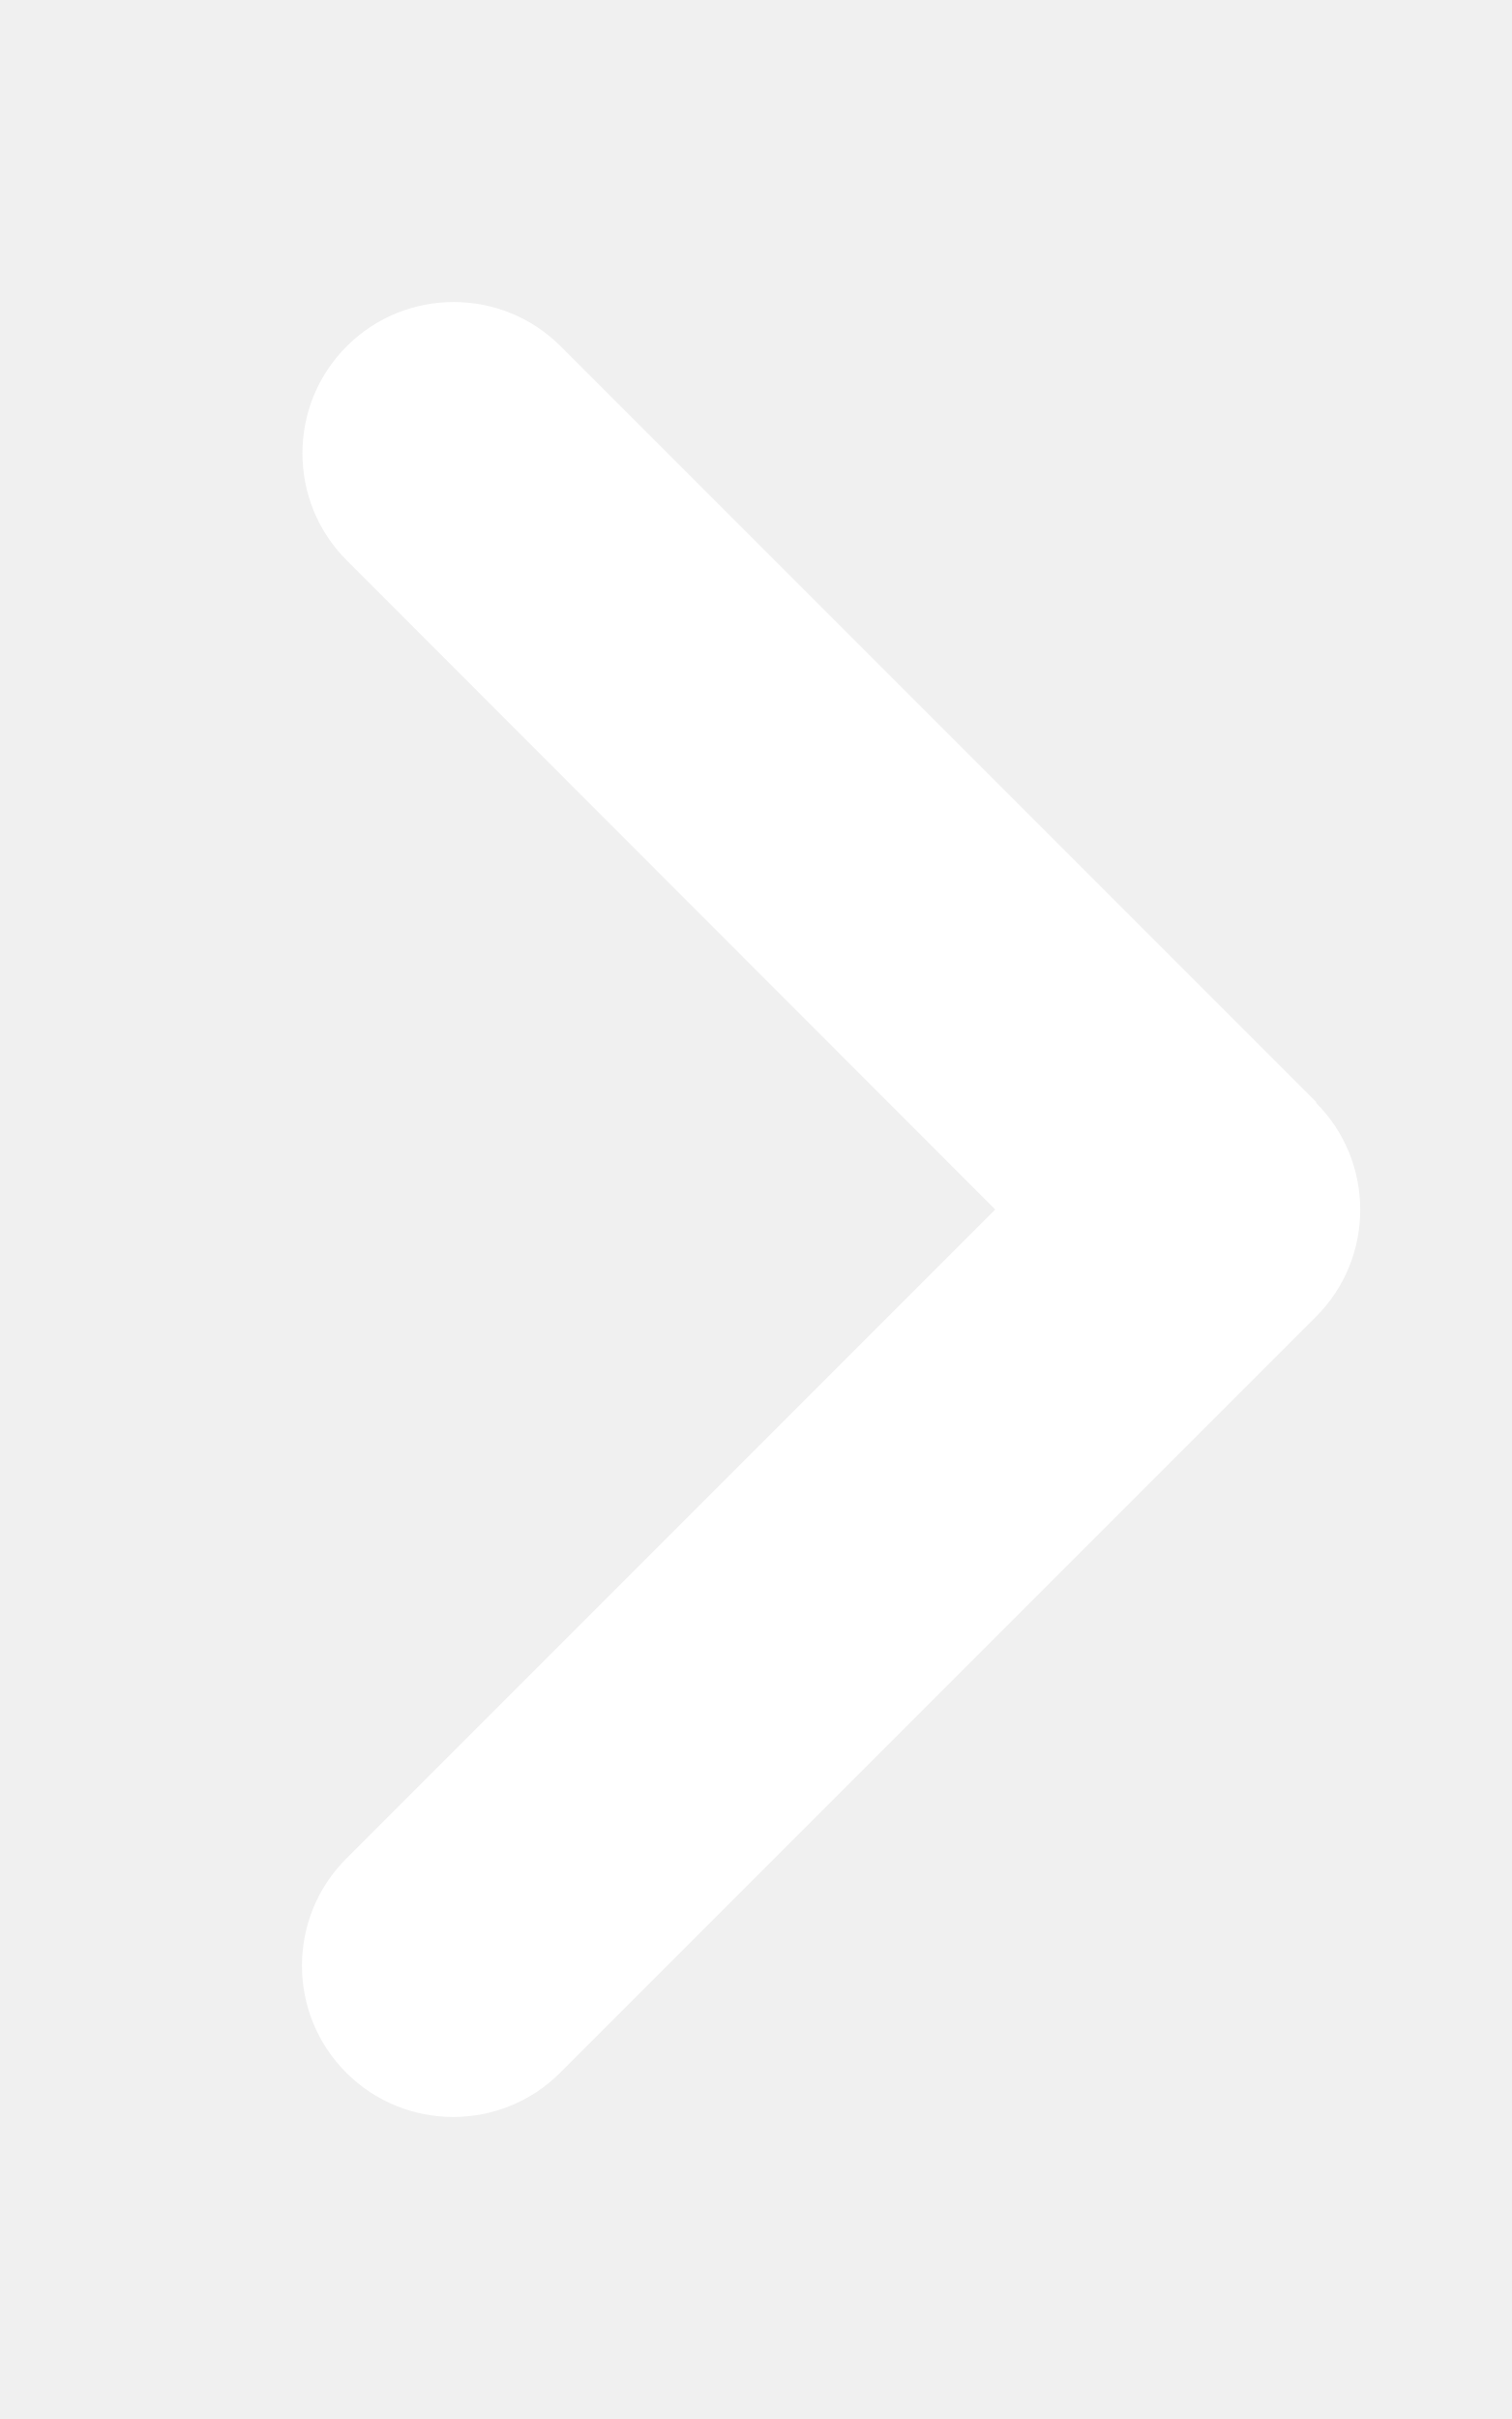
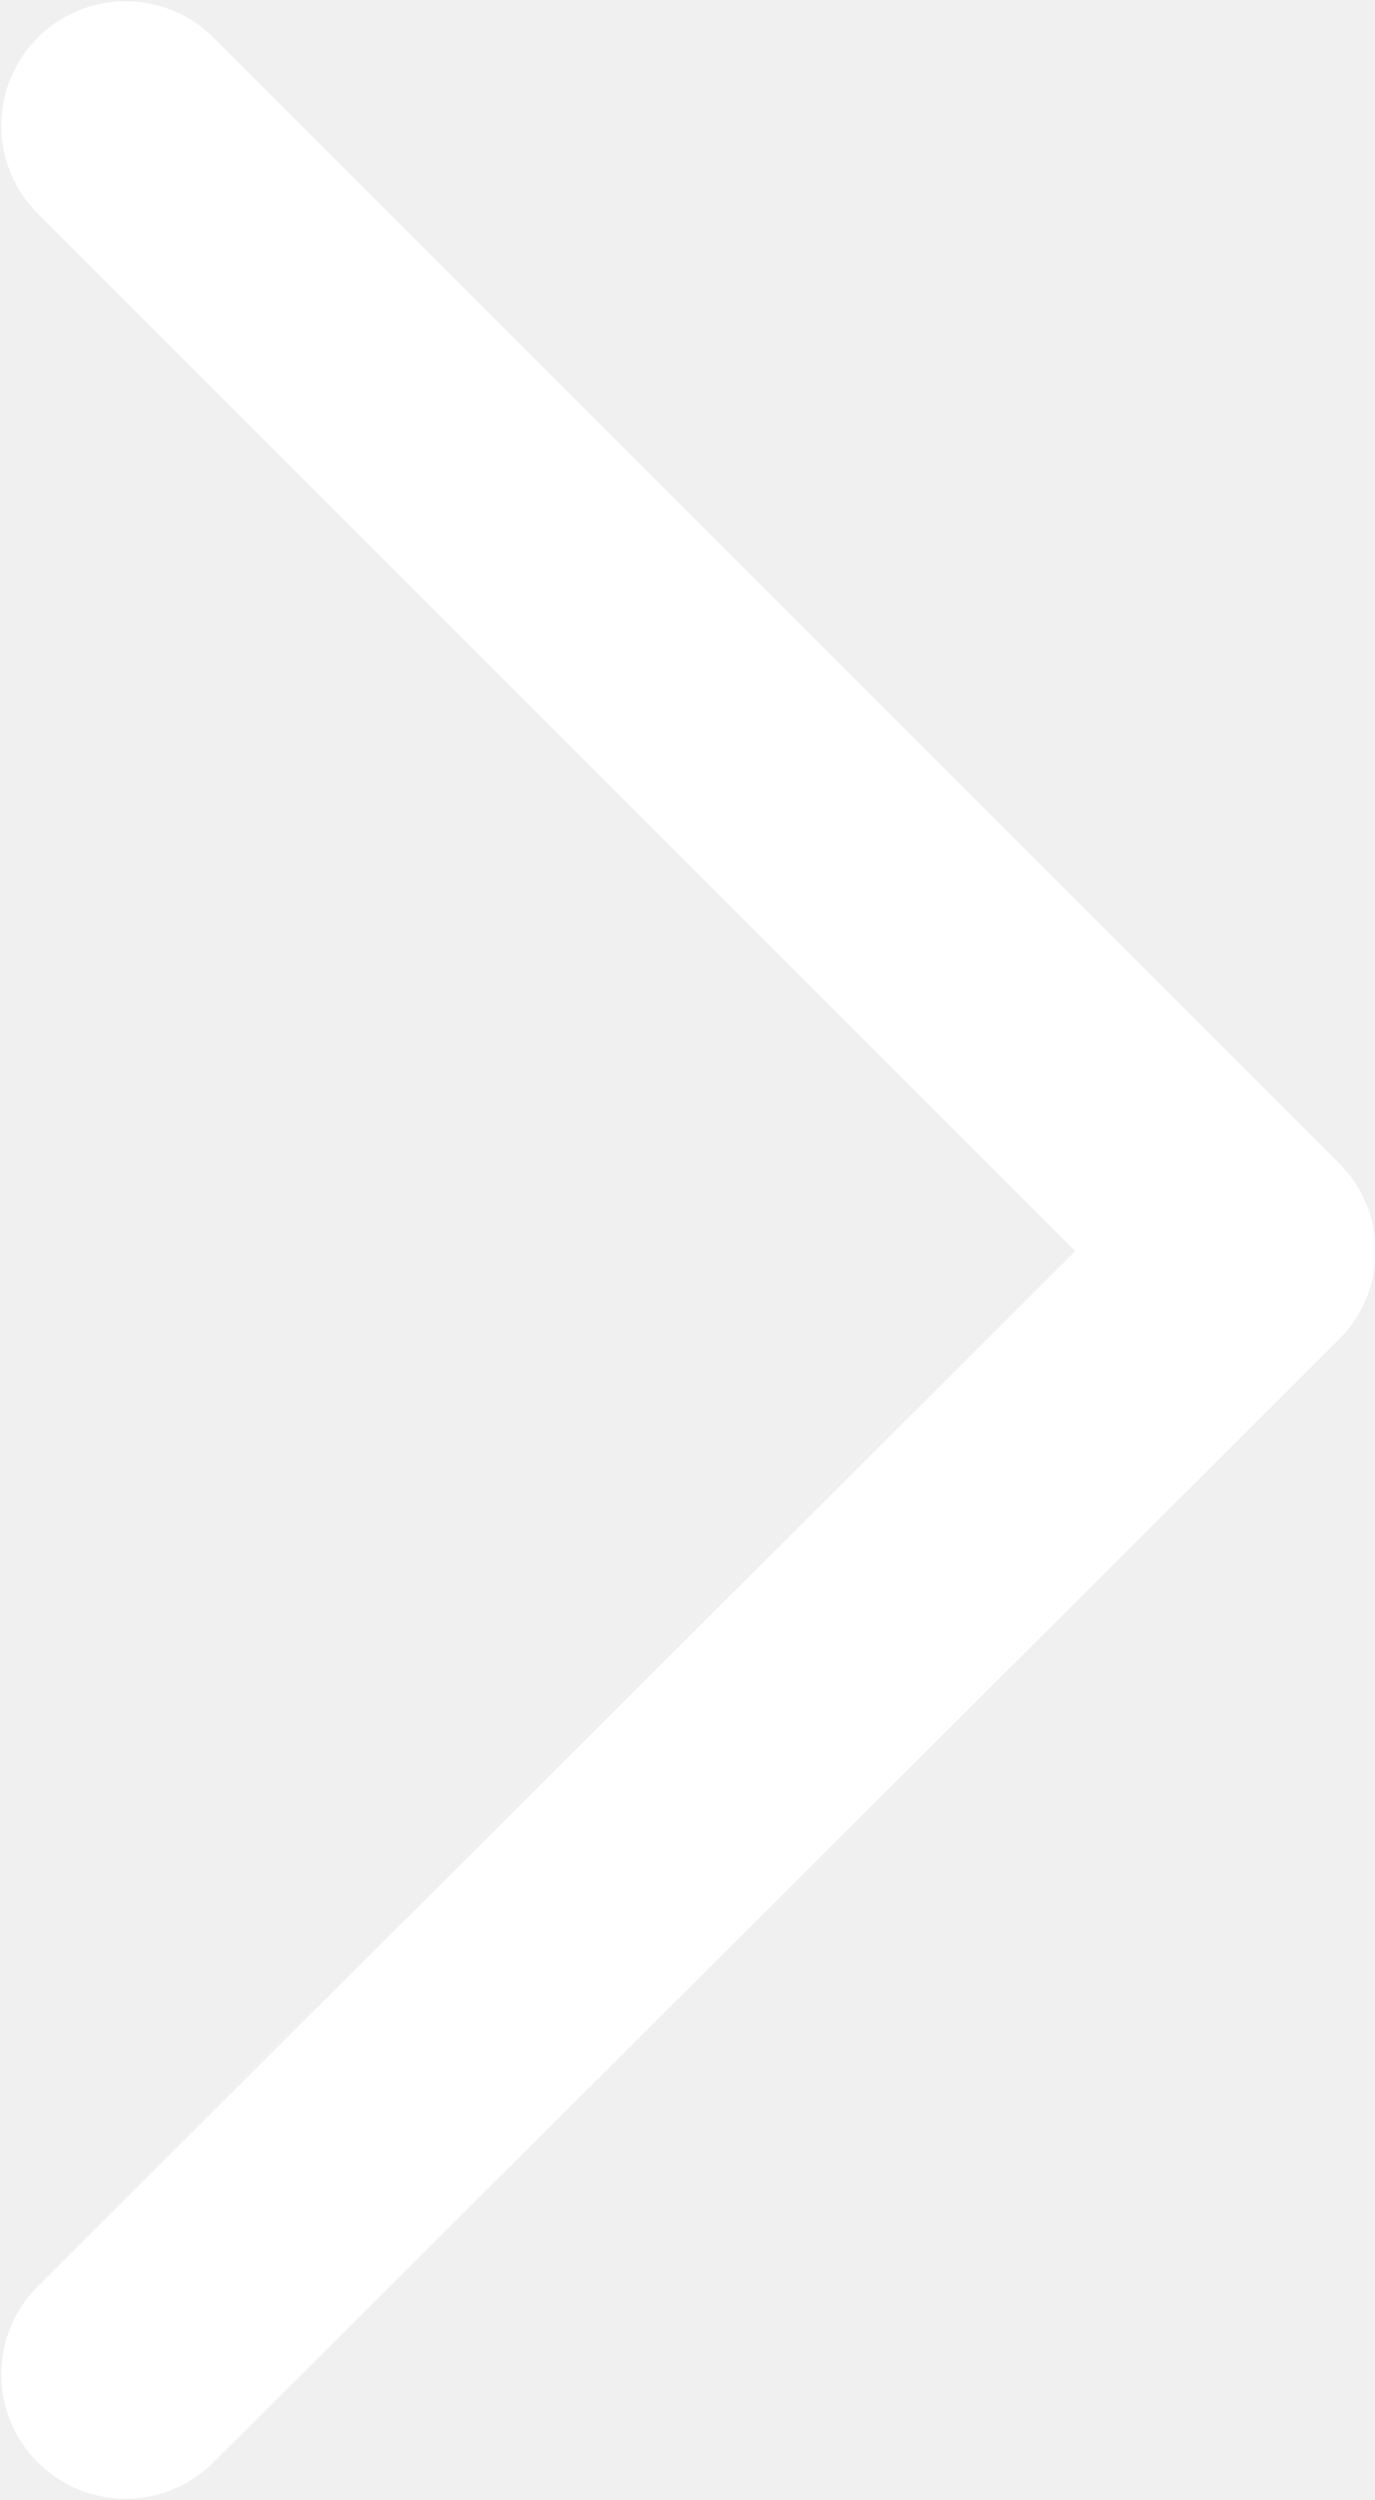
- <svg xmlns="http://www.w3.org/2000/svg" viewBox="0 0 320 512">
-   <path fill="white" d="M278.6 233.4c12.5 12.5 12.5 32.8 0 45.3l-160 160c-12.5 12.5-32.8 12.5-45.3 0s-12.5-32.8 0-45.3L210.7 256 73.4 118.6c-12.5-12.5-12.5-32.8 0-45.3s32.8-12.5 45.3 0l160 160z" />
+ <svg xmlns="http://www.w3.org/2000/svg" id="Layer_1" data-name="Layer 1" viewBox="0 0 5.47 9.95">
+   <defs>
+     <style>
+       .cls-1 {
+         fill: none;
+         stroke: white;
+         stroke-linecap: round;
+         stroke-linejoin: round;
+         stroke-width: .99px;
+       }
+     </style>
+   </defs>
+   <path id="_패스_462" data-name="패스 462" class="cls-1" d="M.5.5l4.48,4.48L.5,9.45" />
</svg>
